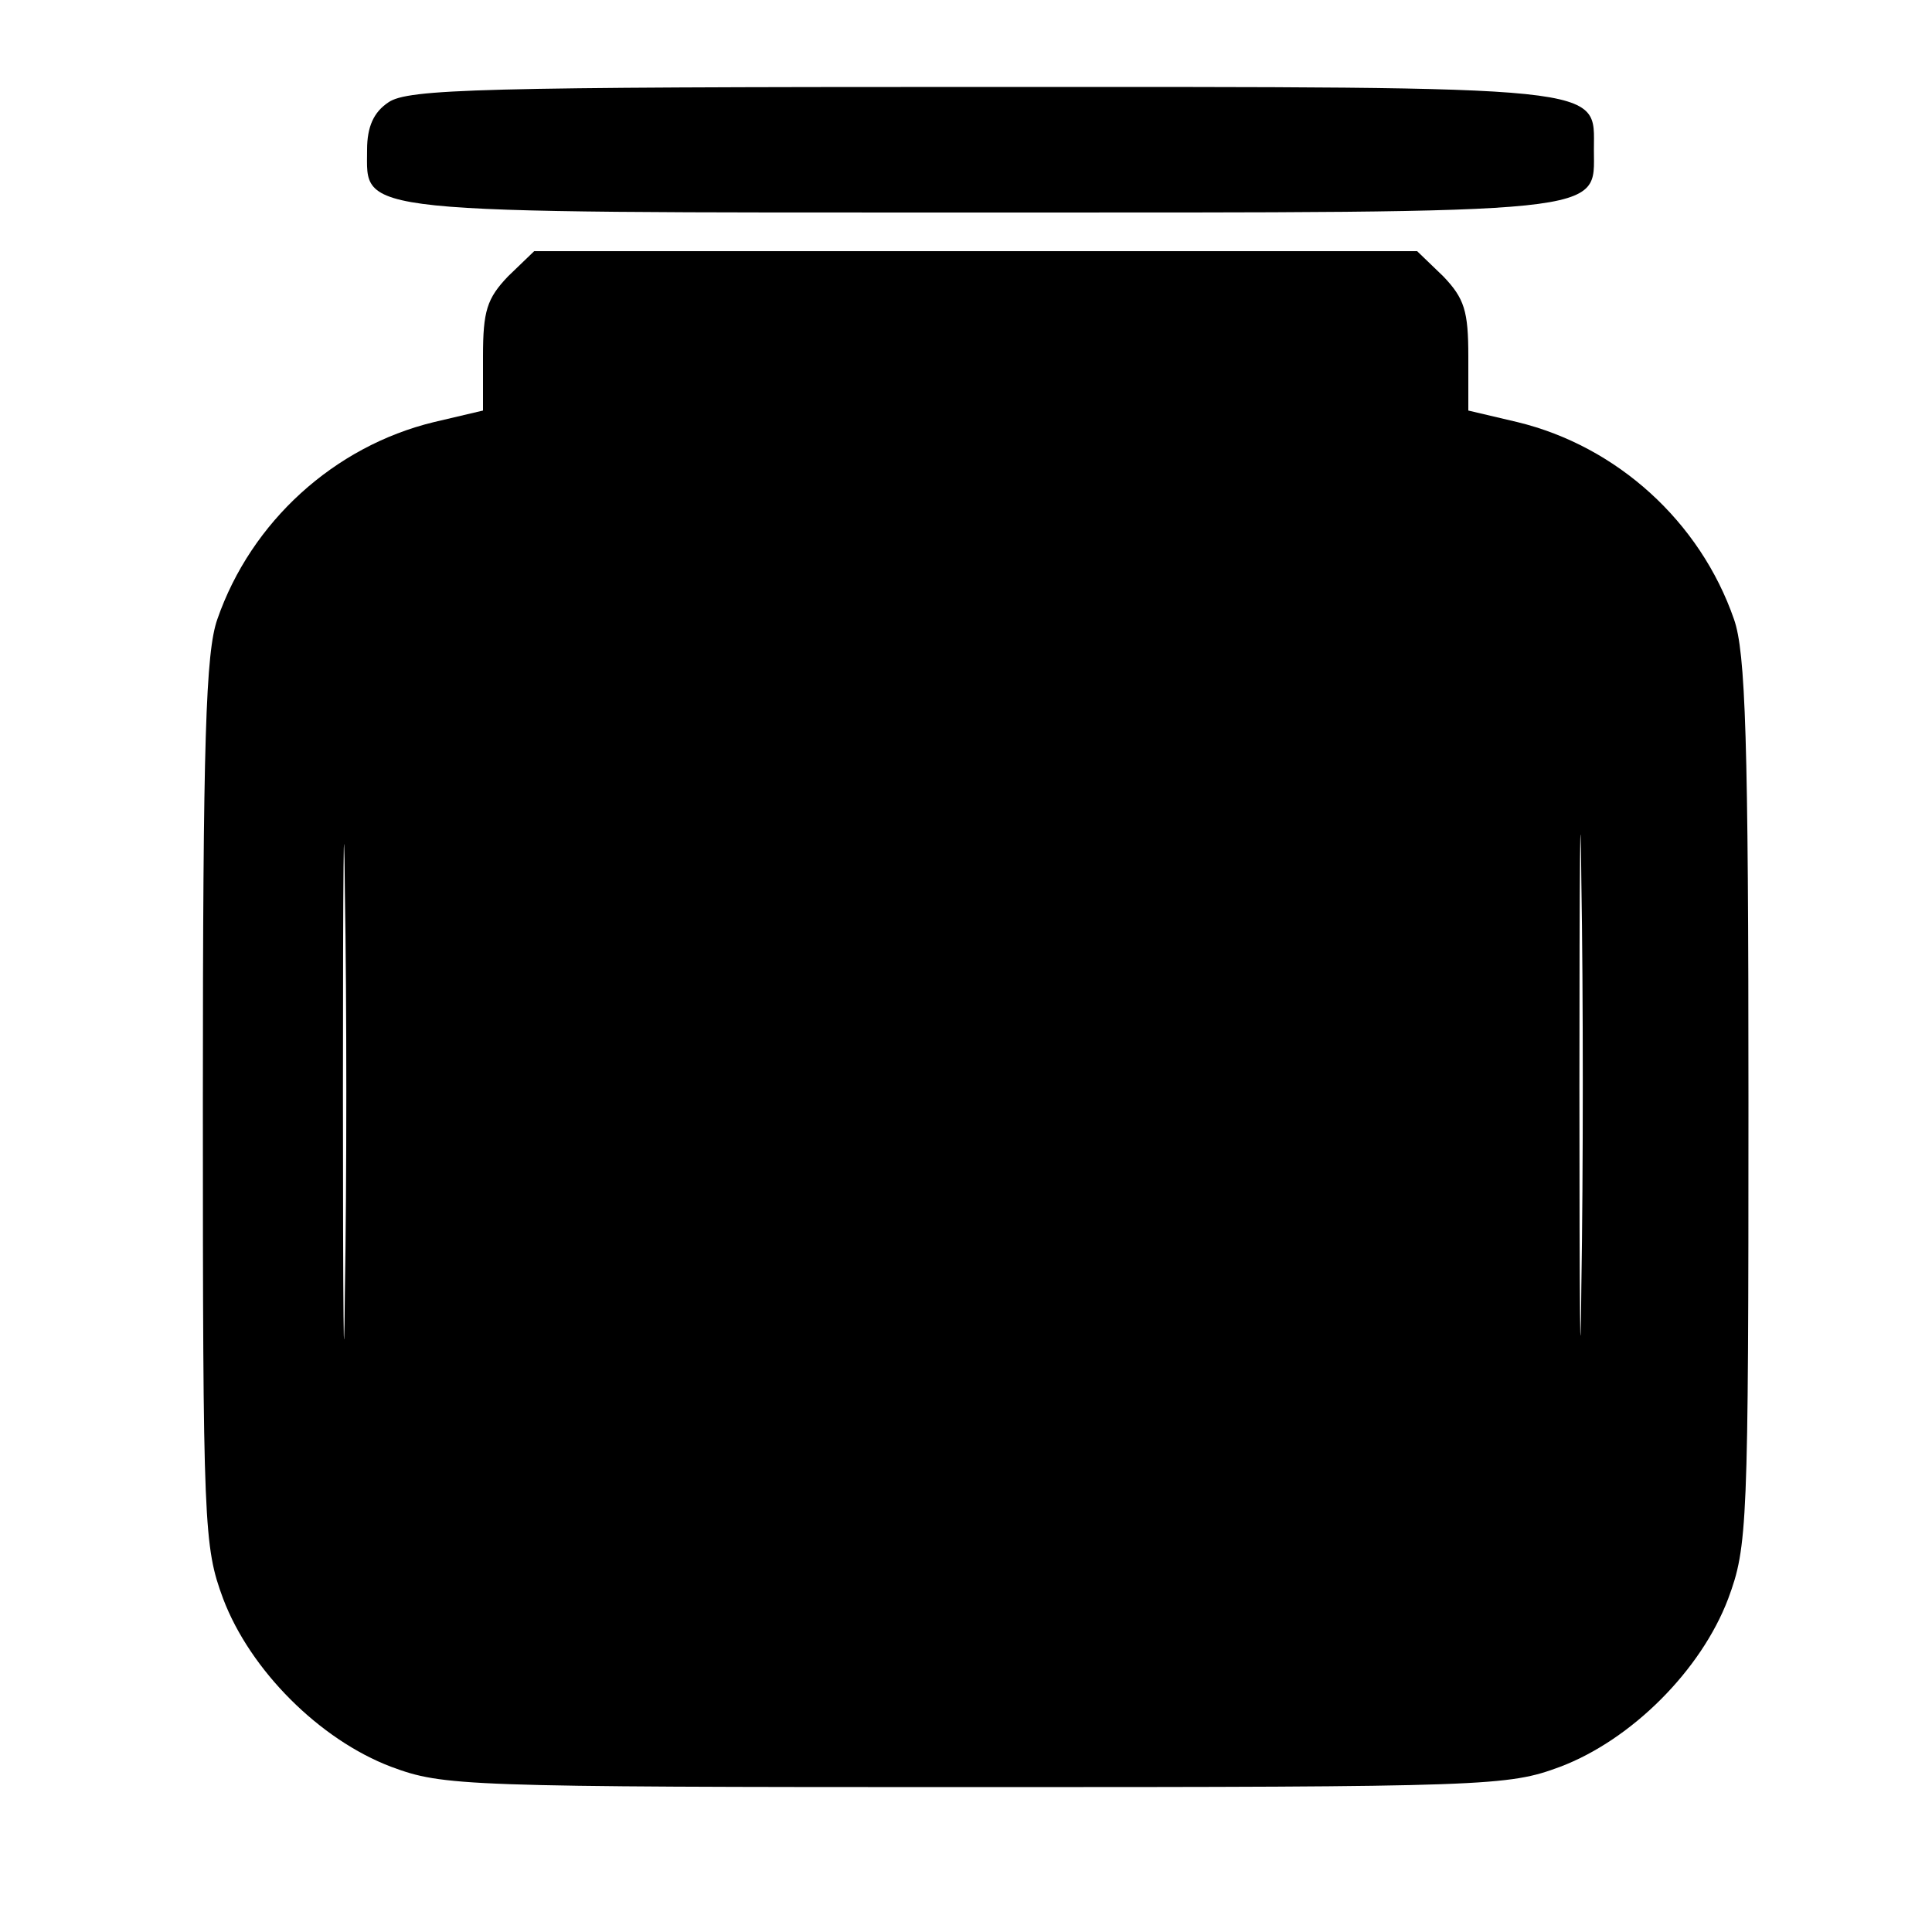
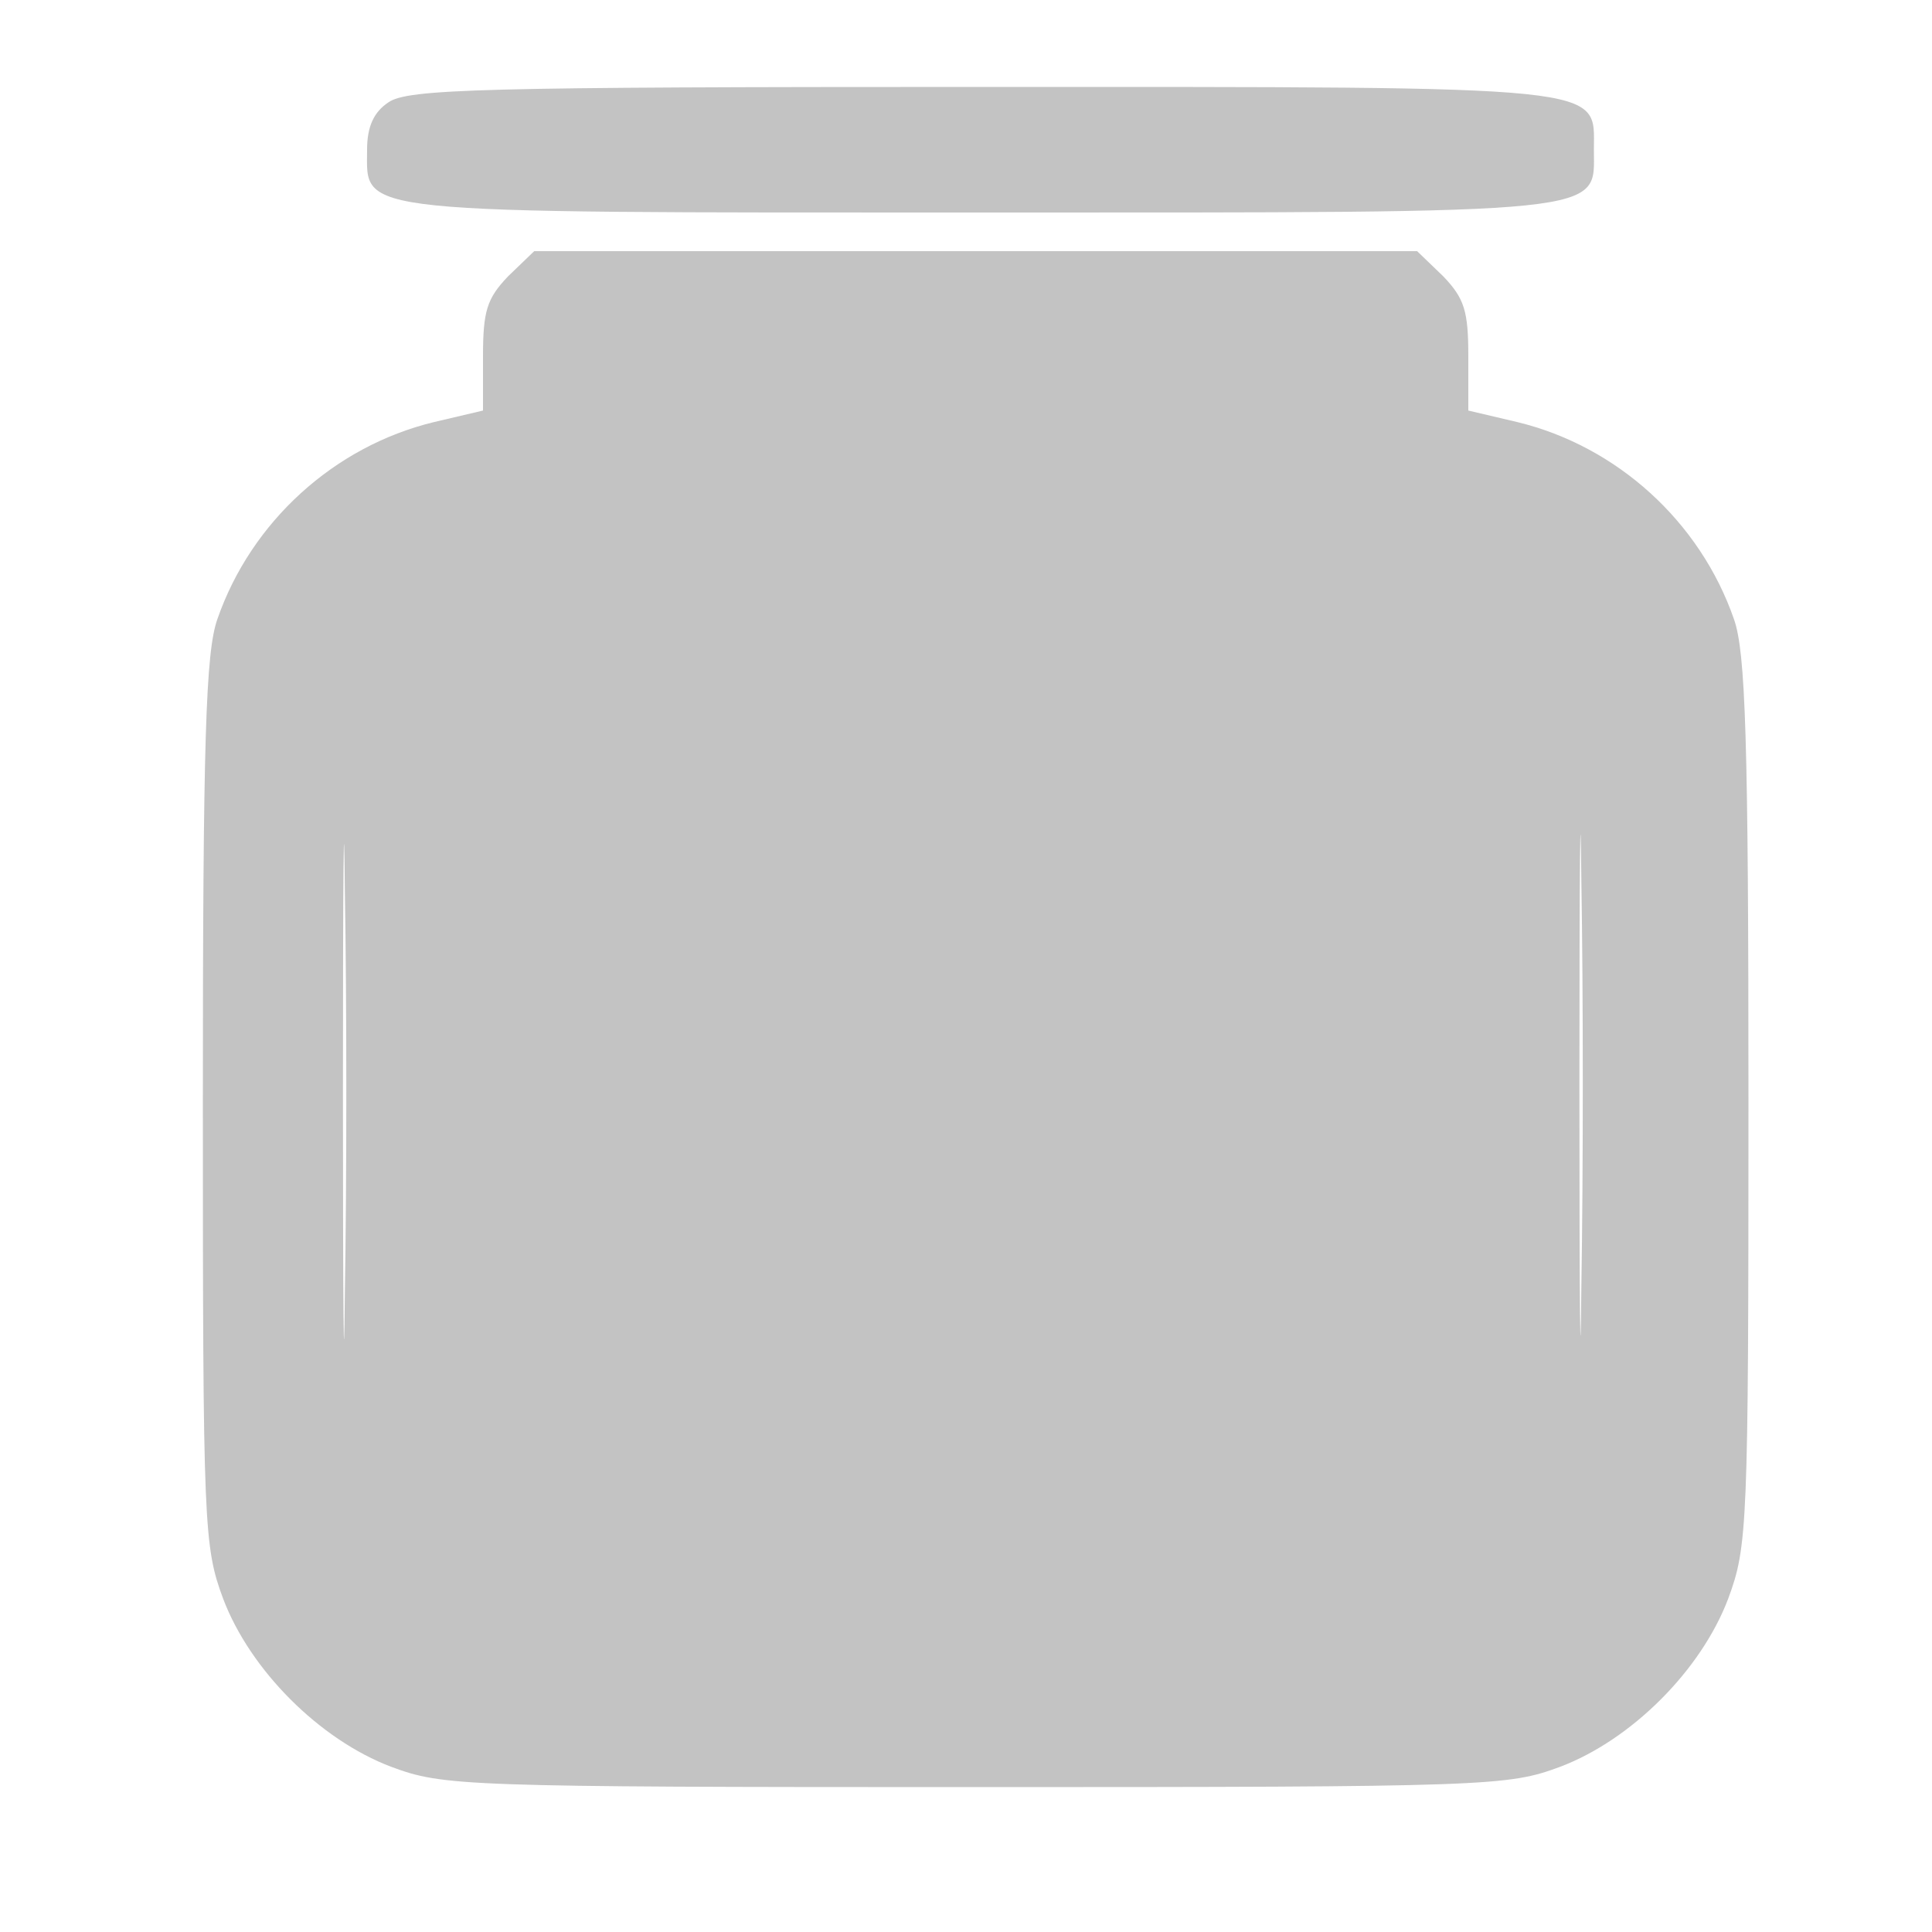
<svg xmlns="http://www.w3.org/2000/svg" version="1.0" width="200pt" height="200pt" viewBox="0 0 200 200" preserveAspectRatio="xMidYMid meet">
-   <g transform="translate(0,200) scale(0.1,-0.1)" fill="#000000" stroke="none">
+   <g transform="translate(0,200) scale(0.1,-0.1)" fill="#c3c3c3" stroke="none">
    <path d="M402 1894 c-15 -10 -22 -25 -22 -49 0 -67 -23 -65 635 -65 658 0 635 -2 635 65 0 67 23 65 -635 65 -518 0 -593 -2 -613 -16z" />
    <path d="M526 1714 c-22 -23 -26 -36 -26 -83 l0 -56 -51 -12 c-103 -25 -189 -103 -224 -204 -12 -34 -15 -124 -15 -500 0 -440 1 -460 21 -514 28 -74 100 -146 174 -174 54 -20 73 -21 605 -21 532 0 551 1 605 21 74 28 146 100 174 174 20 54 21 74 21 514 0 376 -3 466 -15 500 -35 101 -121 179 -224 204 l-51 12 0 56 c0 47 -4 60 -26 83 l-27 26 -457 0 -457 0 -27 -26z m1111 -1046 c-1 -117 -2 -24 -2 207 0 231 1 327 2 213 2 -114 2 -303 0 -420z m-1280 -6 c-1 -114 -2 -20 -2 208 0 228 1 322 2 207 2 -114 2 -300 0 -415z" />
  </g>
</svg>
